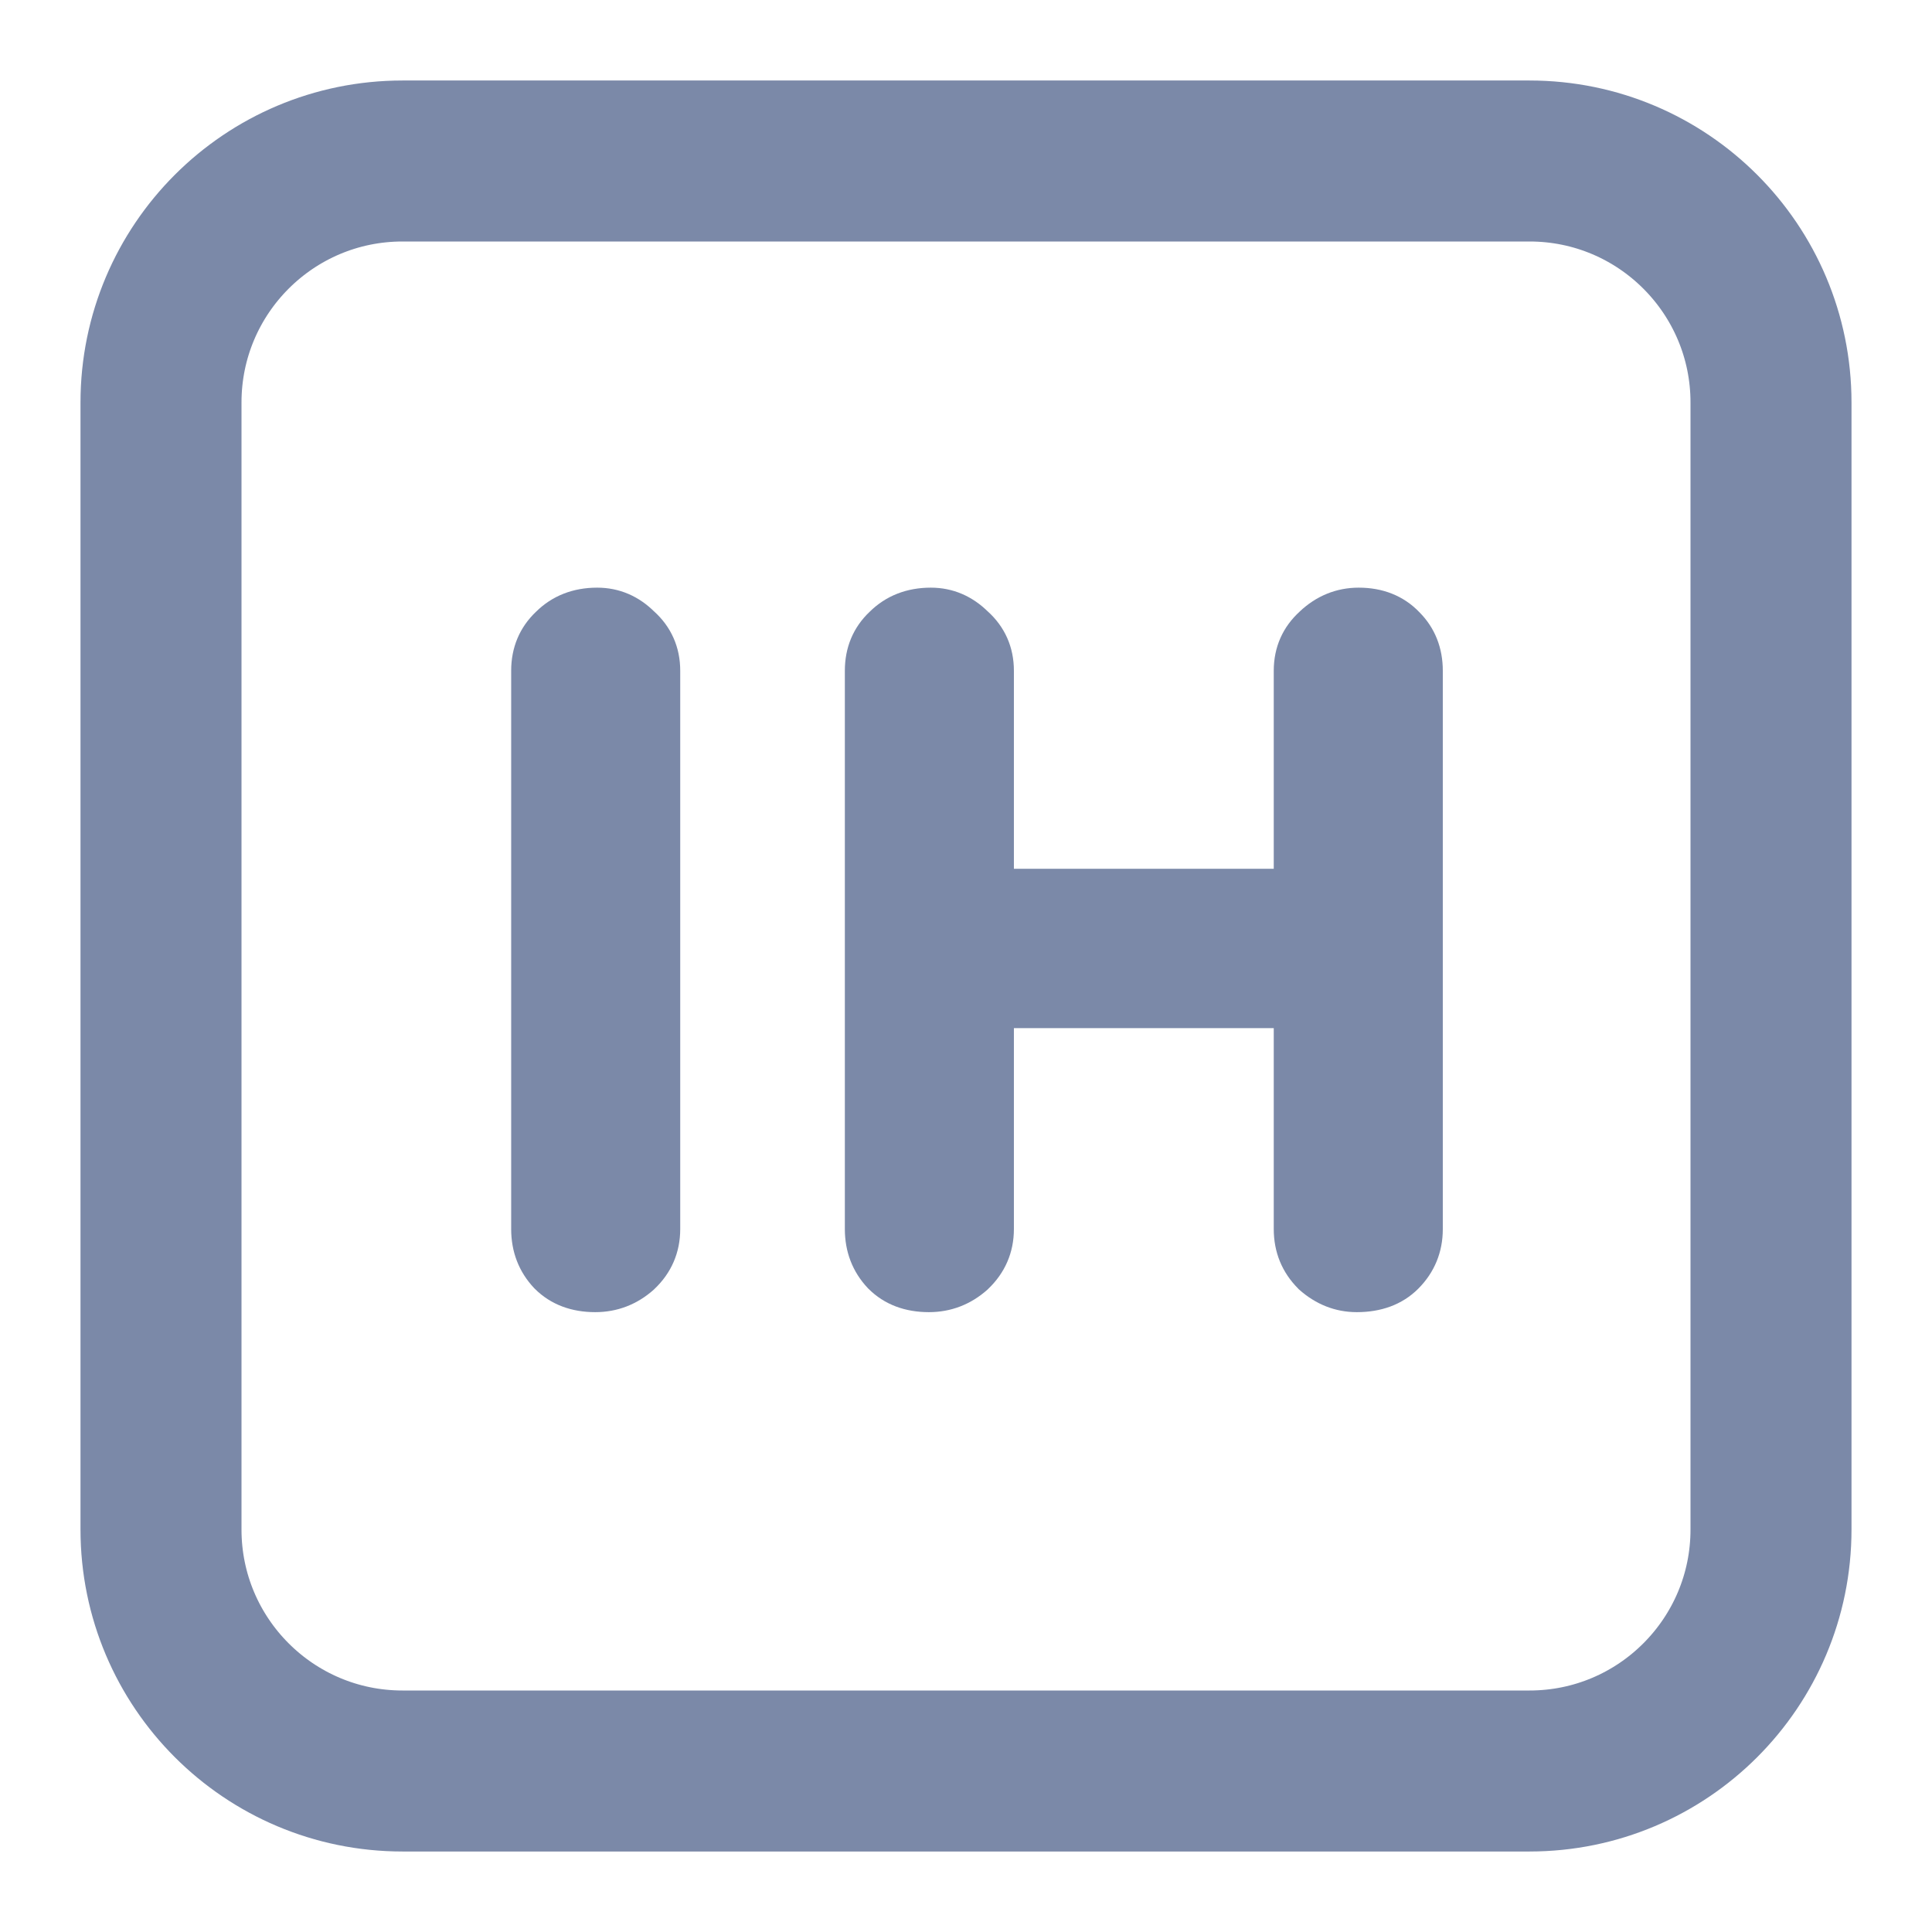
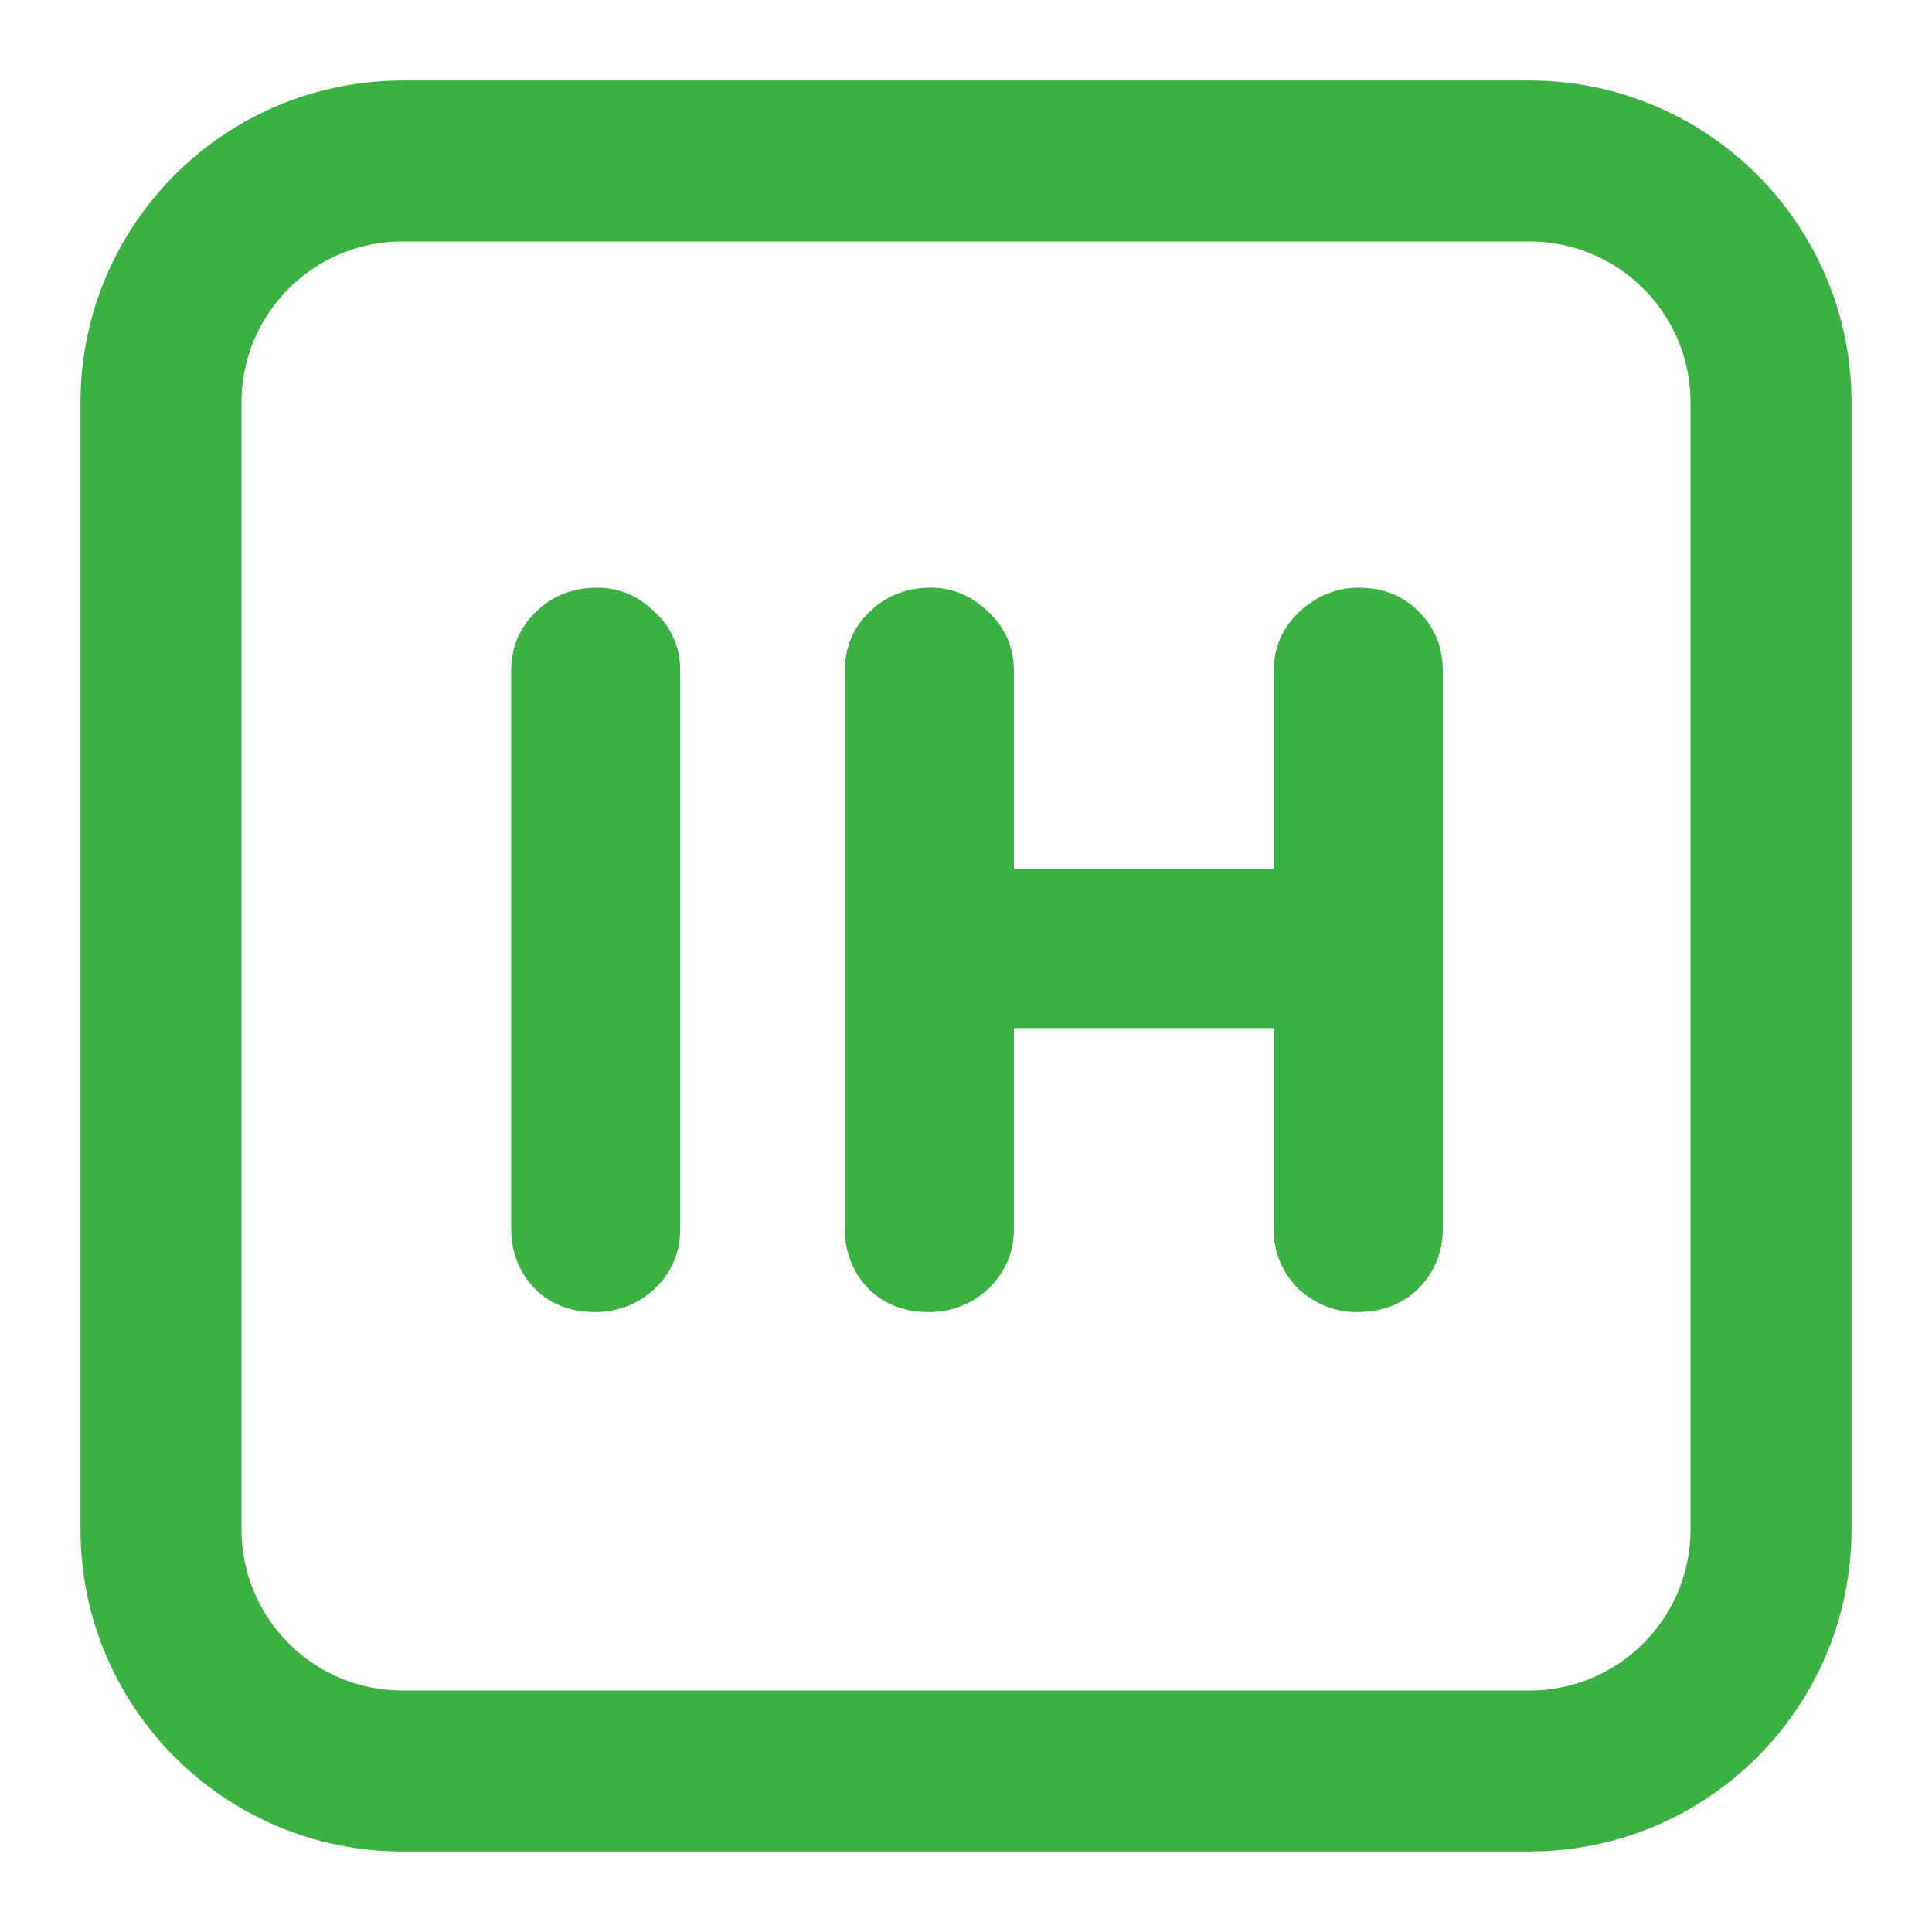
<svg xmlns="http://www.w3.org/2000/svg" width="24" height="24" viewBox="0 0 24 24" fill="none">
-   <rect x="2" y="2" width="20" height="20" rx="3" stroke="#7b89a8" stroke-width="2" />
-   <path d="M8.15 15.268C8.15 15.476 8.074 15.652 7.922 15.796C7.77 15.932 7.594 16 7.394 16C7.17 16 6.99 15.932 6.854 15.796C6.718 15.652 6.65 15.476 6.65 15.268V8.332C6.65 8.124 6.722 7.952 6.866 7.816C7.01 7.672 7.194 7.6 7.418 7.6C7.61 7.6 7.778 7.672 7.922 7.816C8.074 7.952 8.15 8.124 8.15 8.332V15.268ZM11.563 7.6C11.755 7.6 11.923 7.672 12.067 7.816C12.219 7.952 12.295 8.124 12.295 8.332V15.268C12.295 15.476 12.219 15.652 12.067 15.796C11.915 15.932 11.739 16 11.539 16C11.315 16 11.135 15.932 10.999 15.796C10.863 15.652 10.795 15.476 10.795 15.268V8.332C10.795 8.124 10.867 7.952 11.011 7.816C11.155 7.672 11.339 7.6 11.563 7.6ZM16.879 7.6C17.103 7.6 17.283 7.672 17.419 7.816C17.555 7.952 17.623 8.124 17.623 8.332V15.268C17.623 15.476 17.551 15.652 17.407 15.796C17.271 15.932 17.087 16 16.855 16C16.663 16 16.491 15.932 16.339 15.796C16.195 15.652 16.123 15.476 16.123 15.268V8.332C16.123 8.124 16.199 7.952 16.351 7.816C16.503 7.672 16.679 7.6 16.879 7.6ZM11.527 11.092H16.879V12.472H11.527V11.092Z" fill="#7b89a8" />
-   <path d="M7.922 15.796L8.122 16.02L8.128 16.014L7.922 15.796ZM6.854 15.796L6.636 16.002L6.642 16.008L6.854 15.796ZM6.866 7.816L7.072 8.034L7.078 8.028L6.866 7.816ZM7.922 7.816L7.71 8.028L7.716 8.034L7.722 8.04L7.922 7.816ZM7.85 15.268C7.85 15.393 7.808 15.49 7.716 15.578L8.128 16.014C8.34 15.814 8.45 15.559 8.45 15.268H7.85ZM7.722 15.572C7.624 15.66 7.519 15.7 7.394 15.7V16.3C7.669 16.3 7.916 16.204 8.122 16.02L7.722 15.572ZM7.394 15.7C7.235 15.7 7.137 15.654 7.066 15.584L6.642 16.008C6.843 16.21 7.105 16.3 7.394 16.3V15.7ZM7.072 15.59C6.992 15.505 6.95 15.404 6.95 15.268H6.35C6.35 15.548 6.444 15.799 6.636 16.002L7.072 15.59ZM6.95 15.268V8.332H6.35V15.268H6.95ZM6.95 8.332C6.95 8.202 6.991 8.11 7.072 8.034L6.66 7.598C6.453 7.794 6.35 8.046 6.35 8.332H6.95ZM7.078 8.028C7.16 7.946 7.265 7.9 7.418 7.9V7.3C7.123 7.3 6.86 7.398 6.654 7.604L7.078 8.028ZM7.418 7.9C7.525 7.9 7.618 7.937 7.71 8.028L8.134 7.604C7.938 7.407 7.695 7.3 7.418 7.3V7.9ZM7.722 8.04C7.809 8.117 7.85 8.207 7.85 8.332H8.45C8.45 8.041 8.339 7.787 8.122 7.592L7.722 8.04ZM7.85 8.332V15.268H8.45V8.332H7.85ZM12.067 7.816L11.855 8.028L11.86 8.034L11.867 8.04L12.067 7.816ZM12.067 15.796L12.267 16.02L12.273 16.014L12.067 15.796ZM10.999 15.796L10.78 16.002L10.787 16.008L10.999 15.796ZM11.011 7.816L11.217 8.034L11.223 8.028L11.011 7.816ZM17.419 7.816L17.201 8.022L17.207 8.028L17.419 7.816ZM17.407 15.796L17.619 16.008L17.619 16.008L17.407 15.796ZM16.339 15.796L16.127 16.008L16.132 16.014L16.139 16.02L16.339 15.796ZM16.351 7.816L16.551 8.04L16.557 8.034L16.351 7.816ZM11.527 11.092V10.792H11.227V11.092H11.527ZM16.879 11.092H17.179V10.792H16.879V11.092ZM16.879 12.472V12.772H17.179V12.472H16.879ZM11.527 12.472H11.227V12.772H11.527V12.472ZM11.563 7.9C11.67 7.9 11.763 7.937 11.855 8.028L12.279 7.604C12.082 7.407 11.839 7.3 11.563 7.3V7.9ZM11.867 8.04C11.954 8.117 11.995 8.207 11.995 8.332H12.595C12.595 8.041 12.484 7.787 12.267 7.592L11.867 8.04ZM11.995 8.332V15.268H12.595V8.332H11.995ZM11.995 15.268C11.995 15.393 11.953 15.49 11.86 15.578L12.273 16.014C12.484 15.814 12.595 15.559 12.595 15.268H11.995ZM11.867 15.572C11.768 15.66 11.663 15.7 11.539 15.7V16.3C11.814 16.3 12.061 16.204 12.267 16.02L11.867 15.572ZM11.539 15.7C11.38 15.7 11.281 15.654 11.211 15.584L10.787 16.008C10.988 16.21 11.249 16.3 11.539 16.3V15.7ZM11.217 15.59C11.136 15.505 11.095 15.404 11.095 15.268H10.495C10.495 15.548 10.589 15.799 10.781 16.002L11.217 15.59ZM11.095 15.268V8.332H10.495V15.268H11.095ZM11.095 8.332C11.095 8.202 11.136 8.11 11.217 8.034L10.805 7.598C10.597 7.794 10.495 8.046 10.495 8.332H11.095ZM11.223 8.028C11.305 7.946 11.409 7.9 11.563 7.9V7.3C11.268 7.3 11.005 7.398 10.799 7.604L11.223 8.028ZM16.879 7.9C17.032 7.9 17.129 7.946 17.201 8.022L17.637 7.61C17.436 7.398 17.173 7.3 16.879 7.3V7.9ZM17.207 8.028C17.281 8.103 17.323 8.196 17.323 8.332H17.923C17.923 8.052 17.828 7.801 17.631 7.604L17.207 8.028ZM17.323 8.332V15.268H17.923V8.332H17.323ZM17.323 15.268C17.323 15.398 17.281 15.498 17.195 15.584L17.619 16.008C17.82 15.806 17.923 15.554 17.923 15.268H17.323ZM17.195 15.584C17.126 15.652 17.025 15.7 16.855 15.7V16.3C17.149 16.3 17.415 16.212 17.619 16.008L17.195 15.584ZM16.855 15.7C16.741 15.7 16.64 15.663 16.539 15.572L16.139 16.02C16.342 16.201 16.584 16.3 16.855 16.3V15.7ZM16.551 15.584C16.464 15.498 16.423 15.398 16.423 15.268H15.823C15.823 15.554 15.925 15.806 16.127 16.008L16.551 15.584ZM16.423 15.268V8.332H15.823V15.268H16.423ZM16.423 8.332C16.423 8.207 16.464 8.117 16.551 8.04L16.151 7.592C15.934 7.787 15.823 8.041 15.823 8.332H16.423ZM16.557 8.034C16.656 7.94 16.759 7.9 16.879 7.9V7.3C16.598 7.3 16.349 7.404 16.144 7.598L16.557 8.034ZM11.527 11.392H16.879V10.792H11.527V11.392ZM16.579 11.092V12.472H17.179V11.092H16.579ZM16.879 12.172H11.527V12.772H16.879V12.172ZM11.827 12.472V11.092H11.227V12.472H11.827Z" fill="#7b89a8" />
+   <rect x="2" y="2" width="20" height="20" rx="3" stroke="#3BB143" stroke-width="2" />
+   <path d="M8.15 15.268C8.15 15.476 8.074 15.652 7.922 15.796C7.77 15.932 7.594 16 7.394 16C7.17 16 6.99 15.932 6.854 15.796C6.718 15.652 6.65 15.476 6.65 15.268V8.332C6.65 8.124 6.722 7.952 6.866 7.816C7.01 7.672 7.194 7.6 7.418 7.6C7.61 7.6 7.778 7.672 7.922 7.816C8.074 7.952 8.15 8.124 8.15 8.332V15.268ZM11.563 7.6C11.755 7.6 11.923 7.672 12.067 7.816C12.219 7.952 12.295 8.124 12.295 8.332V15.268C12.295 15.476 12.219 15.652 12.067 15.796C11.915 15.932 11.739 16 11.539 16C11.315 16 11.135 15.932 10.999 15.796C10.863 15.652 10.795 15.476 10.795 15.268V8.332C10.795 8.124 10.867 7.952 11.011 7.816C11.155 7.672 11.339 7.6 11.563 7.6ZM16.879 7.6C17.103 7.6 17.283 7.672 17.419 7.816C17.555 7.952 17.623 8.124 17.623 8.332V15.268C17.623 15.476 17.551 15.652 17.407 15.796C17.271 15.932 17.087 16 16.855 16C16.663 16 16.491 15.932 16.339 15.796C16.195 15.652 16.123 15.476 16.123 15.268V8.332C16.123 8.124 16.199 7.952 16.351 7.816C16.503 7.672 16.679 7.6 16.879 7.6ZM11.527 11.092H16.879V12.472H11.527V11.092Z" fill="#3BB143" />
+   <path d="M7.922 15.796L8.122 16.02L8.128 16.014L7.922 15.796ZM6.854 15.796L6.636 16.002L6.642 16.008L6.854 15.796ZM6.866 7.816L7.072 8.034L7.078 8.028L6.866 7.816ZM7.922 7.816L7.71 8.028L7.716 8.034L7.722 8.04L7.922 7.816ZM7.85 15.268C7.85 15.393 7.808 15.49 7.716 15.578L8.128 16.014C8.34 15.814 8.45 15.559 8.45 15.268H7.85ZM7.722 15.572C7.624 15.66 7.519 15.7 7.394 15.7V16.3C7.669 16.3 7.916 16.204 8.122 16.02L7.722 15.572ZM7.394 15.7C7.235 15.7 7.137 15.654 7.066 15.584L6.642 16.008C6.843 16.21 7.105 16.3 7.394 16.3V15.7ZM7.072 15.59C6.992 15.505 6.95 15.404 6.95 15.268H6.35C6.35 15.548 6.444 15.799 6.636 16.002L7.072 15.59ZM6.95 15.268V8.332H6.35V15.268H6.95ZM6.95 8.332C6.95 8.202 6.991 8.11 7.072 8.034L6.66 7.598C6.453 7.794 6.35 8.046 6.35 8.332H6.95ZM7.078 8.028C7.16 7.946 7.265 7.9 7.418 7.9V7.3C7.123 7.3 6.86 7.398 6.654 7.604L7.078 8.028ZM7.418 7.9C7.525 7.9 7.618 7.937 7.71 8.028L8.134 7.604C7.938 7.407 7.695 7.3 7.418 7.3V7.9ZM7.722 8.04C7.809 8.117 7.85 8.207 7.85 8.332H8.45C8.45 8.041 8.339 7.787 8.122 7.592L7.722 8.04ZM7.85 8.332V15.268H8.45V8.332H7.85ZM12.067 7.816L11.855 8.028L11.86 8.034L11.867 8.04L12.067 7.816ZM12.067 15.796L12.267 16.02L12.273 16.014L12.067 15.796ZM10.999 15.796L10.78 16.002L10.787 16.008L10.999 15.796ZM11.011 7.816L11.217 8.034L11.223 8.028L11.011 7.816ZM17.419 7.816L17.201 8.022L17.207 8.028L17.419 7.816ZM17.407 15.796L17.619 16.008L17.619 16.008L17.407 15.796ZM16.339 15.796L16.127 16.008L16.132 16.014L16.139 16.02L16.339 15.796ZM16.351 7.816L16.551 8.04L16.557 8.034L16.351 7.816ZM11.527 11.092V10.792H11.227V11.092H11.527ZM16.879 11.092H17.179V10.792H16.879V11.092ZM16.879 12.472V12.772H17.179V12.472H16.879ZM11.527 12.472H11.227V12.772H11.527V12.472ZM11.563 7.9C11.67 7.9 11.763 7.937 11.855 8.028L12.279 7.604C12.082 7.407 11.839 7.3 11.563 7.3V7.9ZM11.867 8.04C11.954 8.117 11.995 8.207 11.995 8.332H12.595C12.595 8.041 12.484 7.787 12.267 7.592L11.867 8.04ZM11.995 8.332V15.268H12.595V8.332H11.995ZM11.995 15.268C11.995 15.393 11.953 15.49 11.86 15.578L12.273 16.014C12.484 15.814 12.595 15.559 12.595 15.268H11.995ZM11.867 15.572C11.768 15.66 11.663 15.7 11.539 15.7V16.3C11.814 16.3 12.061 16.204 12.267 16.02L11.867 15.572ZM11.539 15.7C11.38 15.7 11.281 15.654 11.211 15.584L10.787 16.008C10.988 16.21 11.249 16.3 11.539 16.3V15.7ZM11.217 15.59C11.136 15.505 11.095 15.404 11.095 15.268H10.495C10.495 15.548 10.589 15.799 10.781 16.002L11.217 15.59ZM11.095 15.268V8.332H10.495V15.268H11.095ZM11.095 8.332C11.095 8.202 11.136 8.11 11.217 8.034L10.805 7.598C10.597 7.794 10.495 8.046 10.495 8.332H11.095ZM11.223 8.028C11.305 7.946 11.409 7.9 11.563 7.9V7.3C11.268 7.3 11.005 7.398 10.799 7.604L11.223 8.028ZM16.879 7.9C17.032 7.9 17.129 7.946 17.201 8.022L17.637 7.61C17.436 7.398 17.173 7.3 16.879 7.3V7.9ZM17.207 8.028C17.281 8.103 17.323 8.196 17.323 8.332H17.923C17.923 8.052 17.828 7.801 17.631 7.604L17.207 8.028ZM17.323 8.332V15.268H17.923V8.332H17.323ZM17.323 15.268C17.323 15.398 17.281 15.498 17.195 15.584L17.619 16.008C17.82 15.806 17.923 15.554 17.923 15.268H17.323ZM17.195 15.584C17.126 15.652 17.025 15.7 16.855 15.7V16.3C17.149 16.3 17.415 16.212 17.619 16.008L17.195 15.584ZM16.855 15.7C16.741 15.7 16.64 15.663 16.539 15.572L16.139 16.02C16.342 16.201 16.584 16.3 16.855 16.3V15.7ZM16.551 15.584C16.464 15.498 16.423 15.398 16.423 15.268H15.823C15.823 15.554 15.925 15.806 16.127 16.008L16.551 15.584ZM16.423 15.268V8.332H15.823V15.268H16.423ZM16.423 8.332C16.423 8.207 16.464 8.117 16.551 8.04L16.151 7.592C15.934 7.787 15.823 8.041 15.823 8.332H16.423ZM16.557 8.034C16.656 7.94 16.759 7.9 16.879 7.9V7.3C16.598 7.3 16.349 7.404 16.144 7.598L16.557 8.034ZM11.527 11.392H16.879V10.792H11.527V11.392ZM16.579 11.092V12.472H17.179V11.092H16.579ZM16.879 12.172H11.527V12.772H16.879V12.172ZM11.827 12.472V11.092H11.227V12.472H11.827Z" fill="#3BB143" />
</svg>
